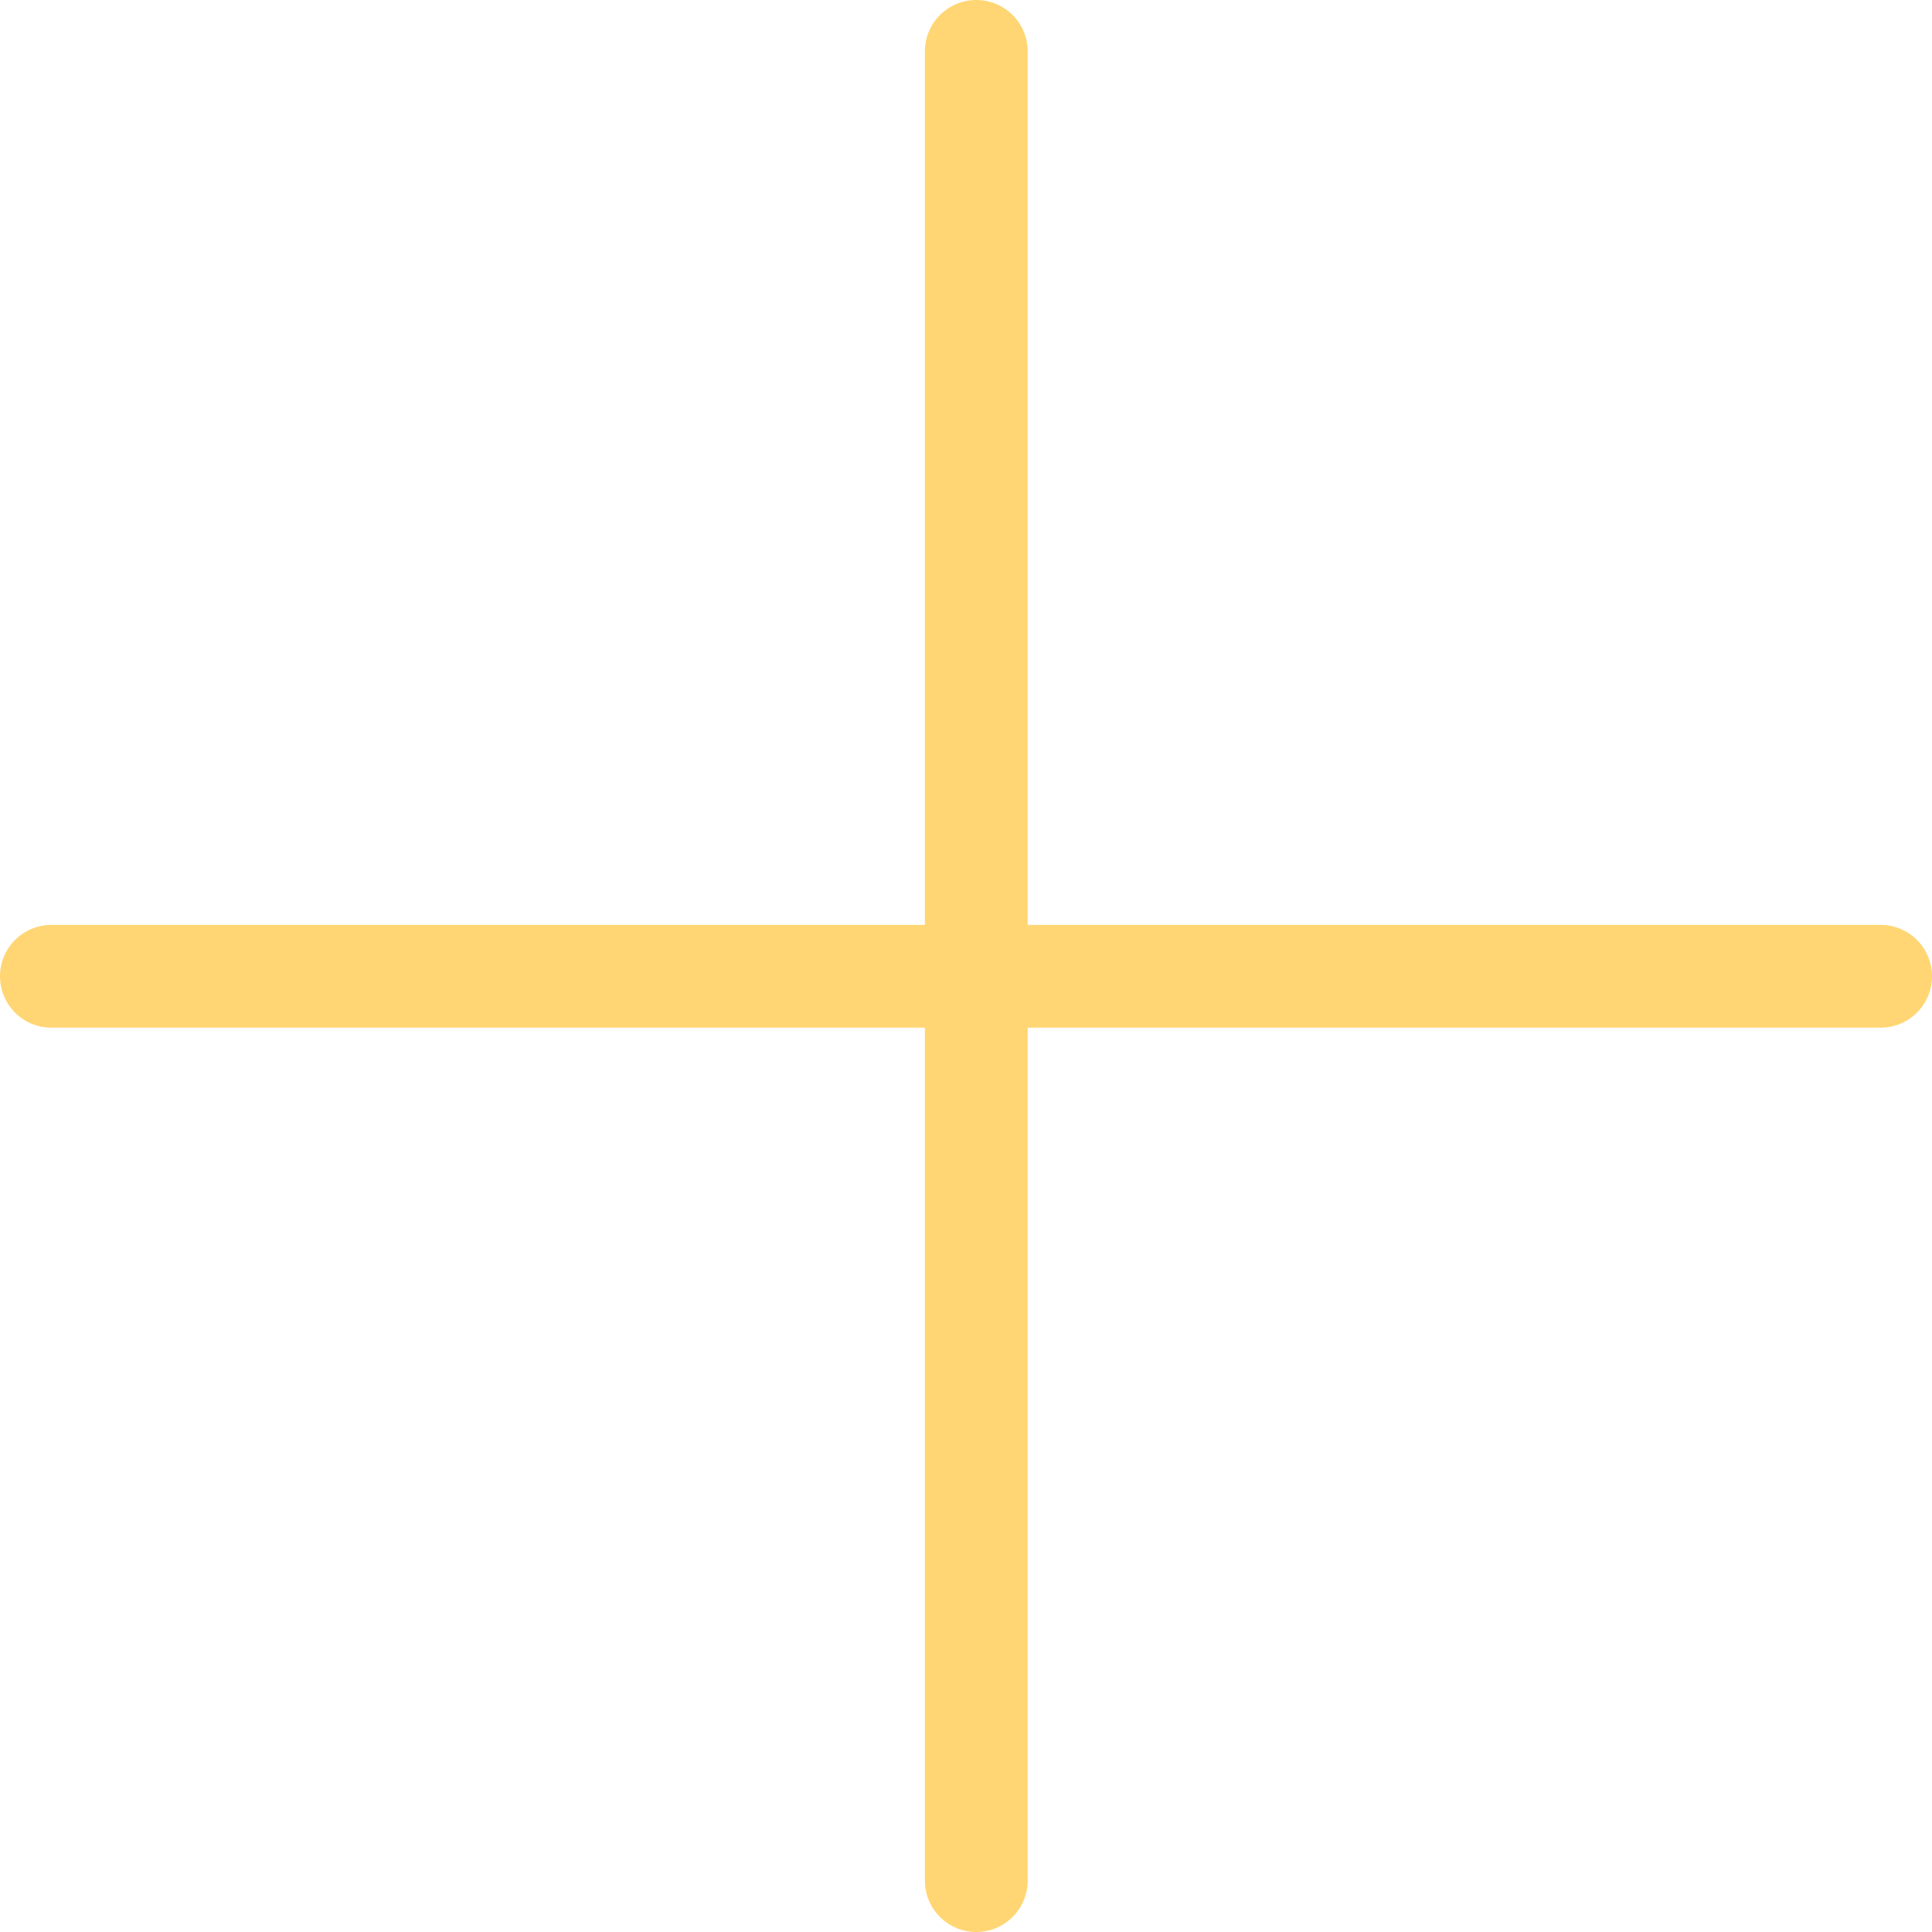
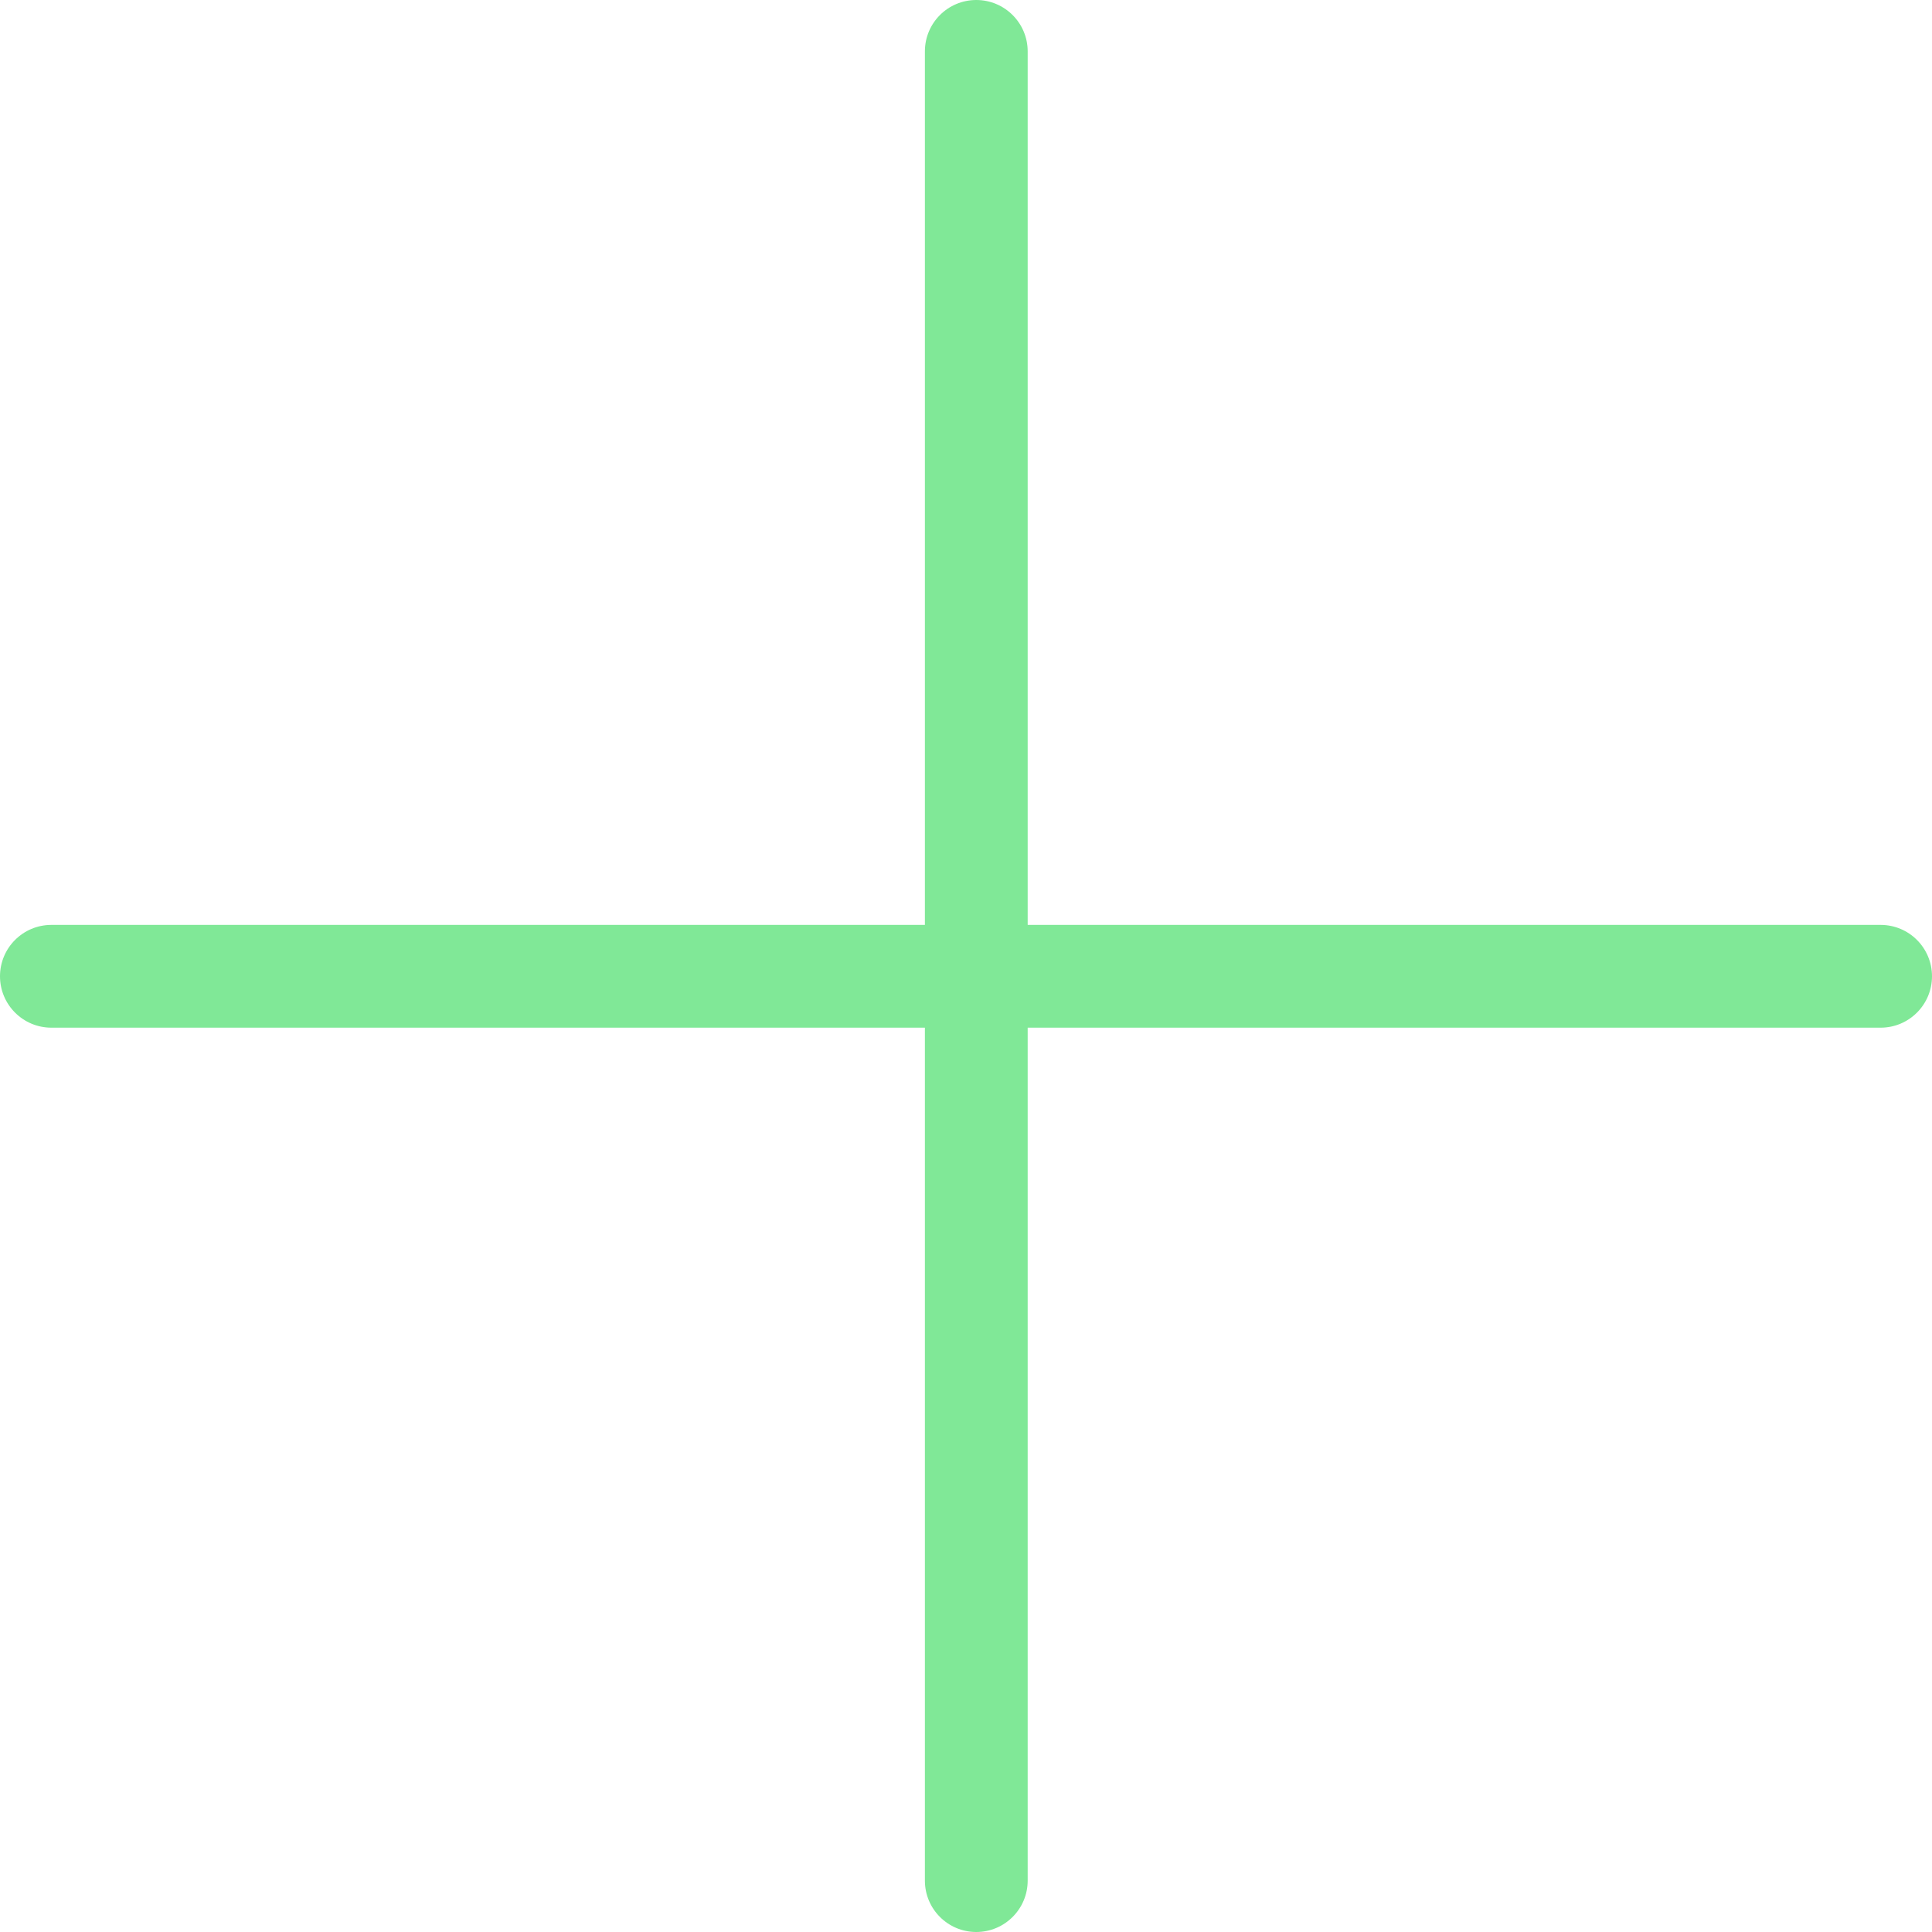
<svg xmlns="http://www.w3.org/2000/svg" width="40" height="40" viewBox="0 0 40 40" fill="none">
-   <path fill-rule="evenodd" clip-rule="evenodd" d="M20.213 0C20.8 0 21.277 0.476 21.277 1.064V19.149H38.936C39.524 19.149 40 19.625 40 20.213C40 20.8 39.524 21.277 38.936 21.277H21.277V38.936C21.277 39.524 20.8 40 20.213 40C19.625 40 19.149 39.524 19.149 38.936V21.277H1.064C0.476 21.277 0 20.8 0 20.213C0 19.625 0.476 19.149 1.064 19.149H19.149V1.064C19.149 0.476 19.625 0 20.213 0Z" fill="#FFD673" />
+   <path fill-rule="evenodd" clip-rule="evenodd" d="M20.213 0C20.8 0 21.277 0.476 21.277 1.064V19.149H38.936C39.524 19.149 40 19.625 40 20.213C40 20.8 39.524 21.277 38.936 21.277H21.277V38.936C21.277 39.524 20.8 40 20.213 40C19.625 40 19.149 39.524 19.149 38.936V21.277H1.064C0.476 21.277 0 20.8 0 20.213C0 19.625 0.476 19.149 1.064 19.149H19.149V1.064C19.149 0.476 19.625 0 20.213 0Z" fill="#80e897" />
</svg>
